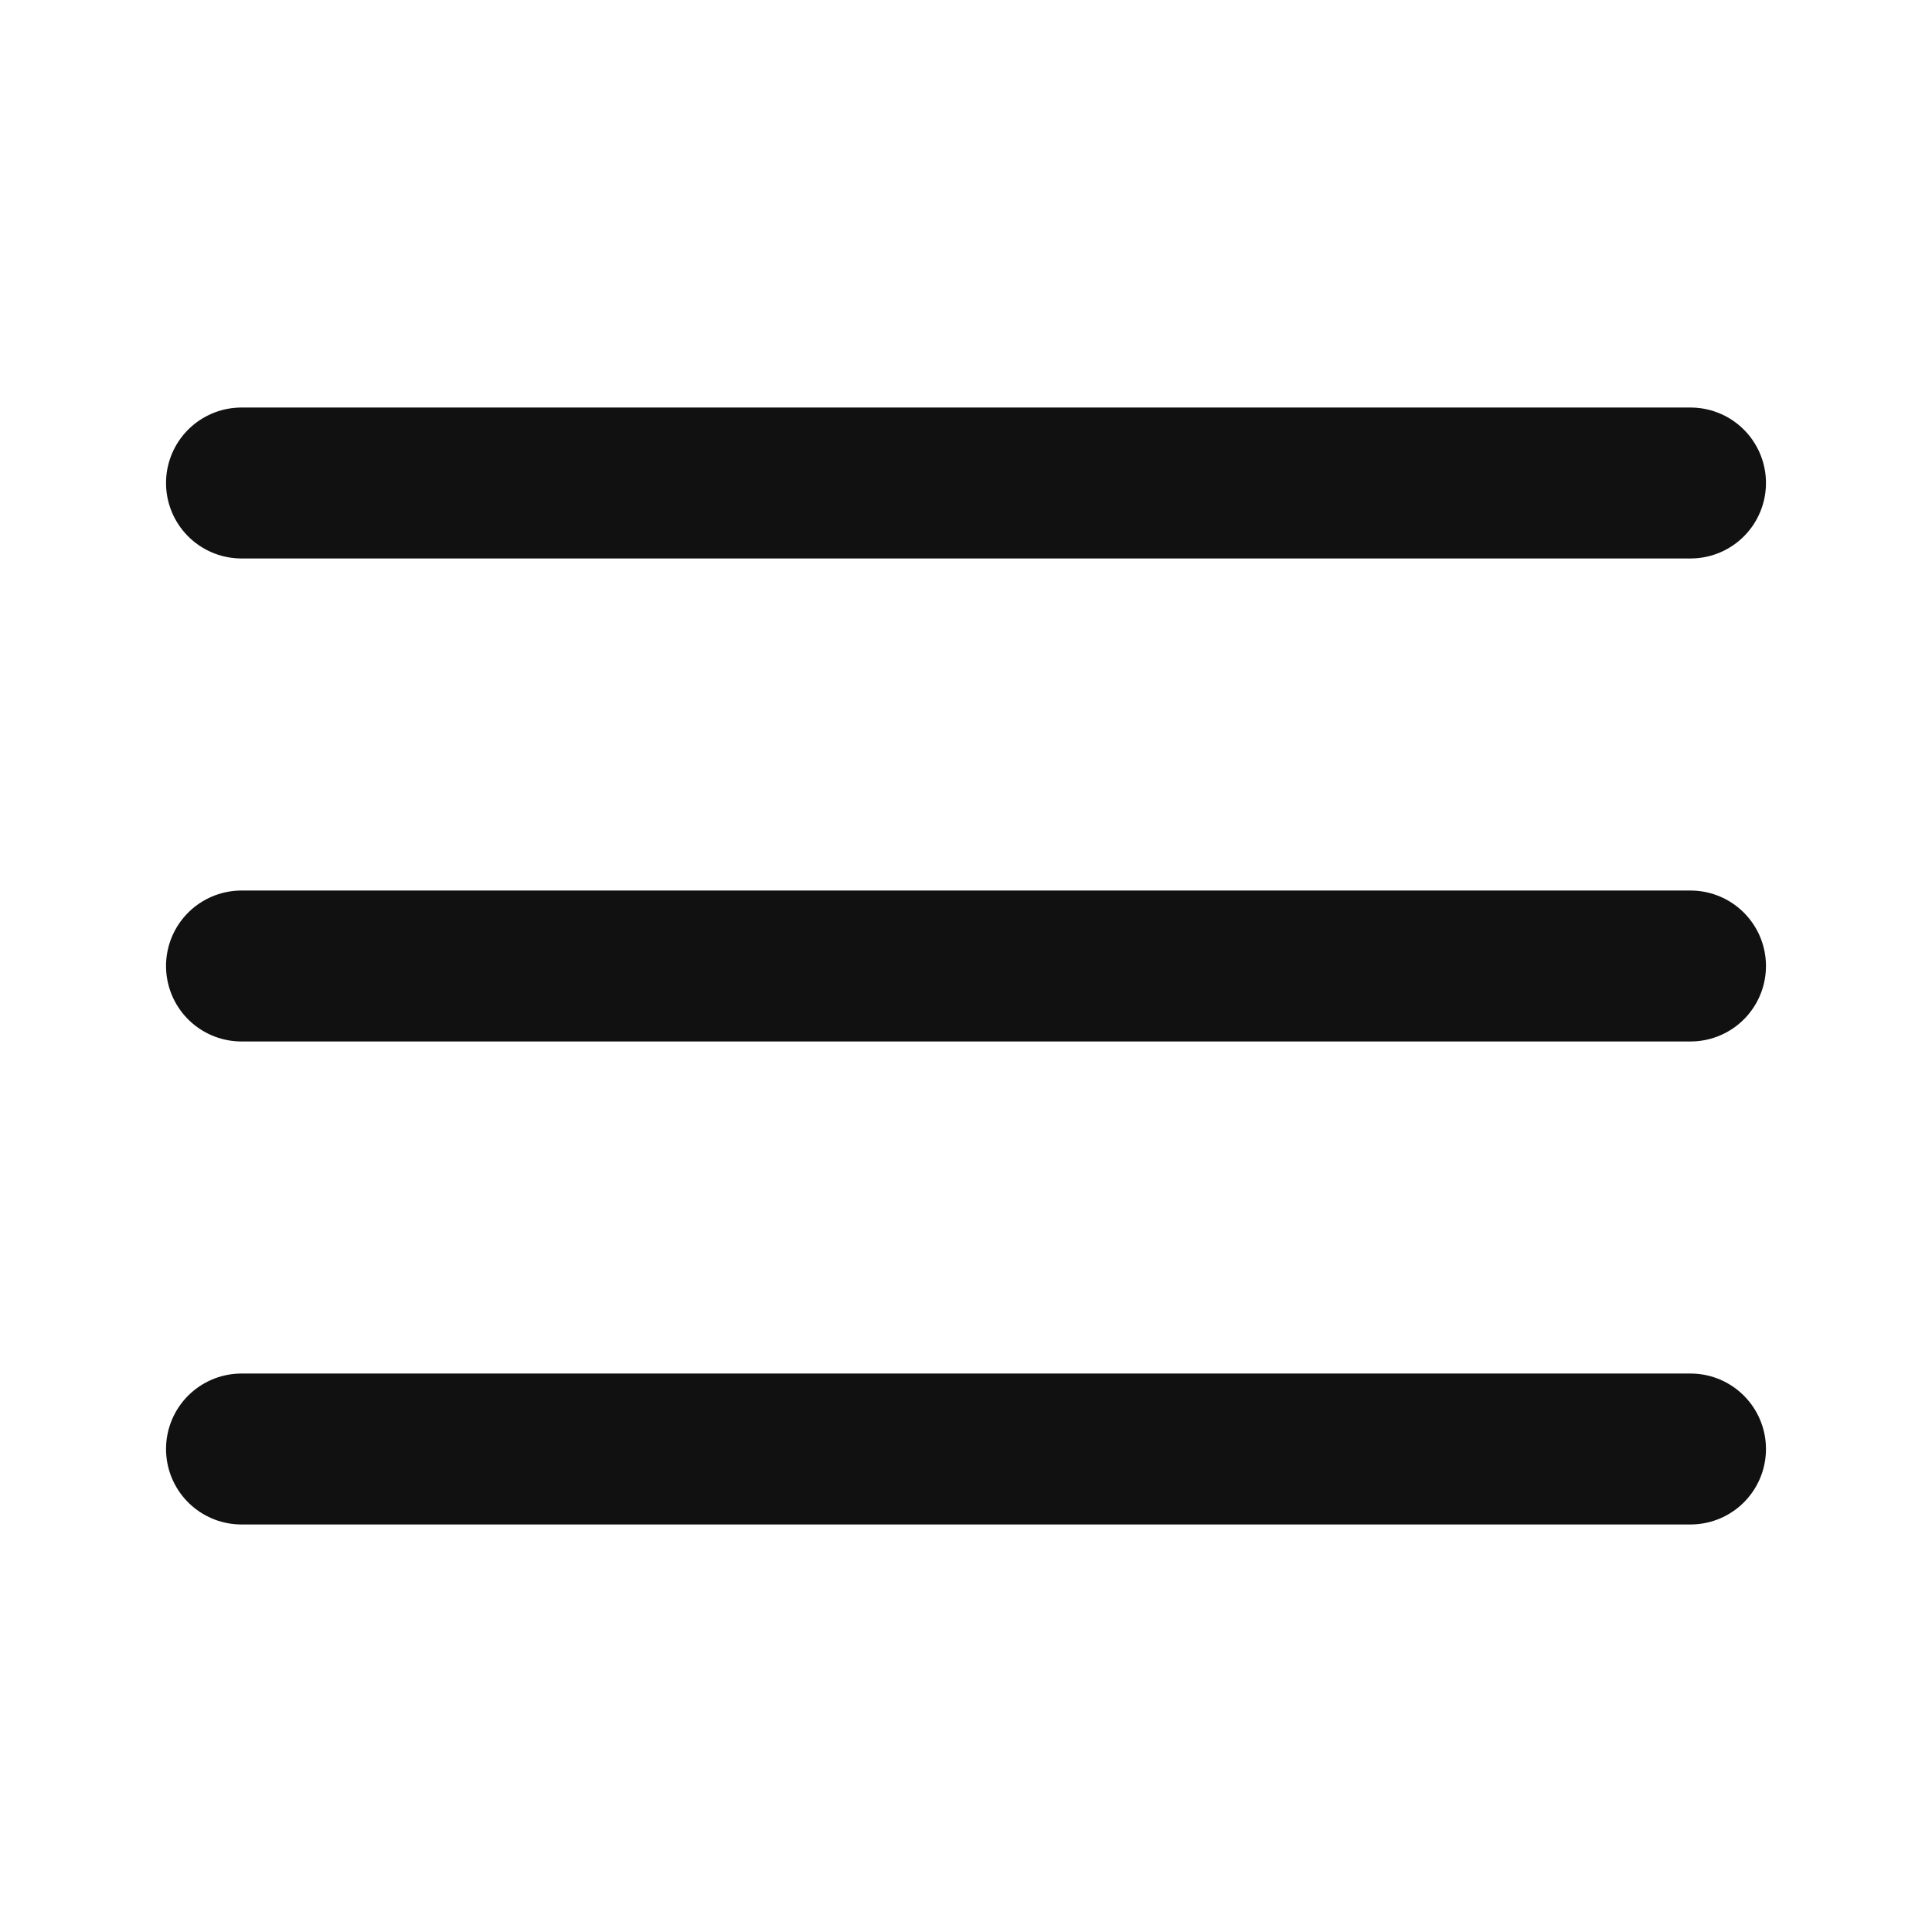
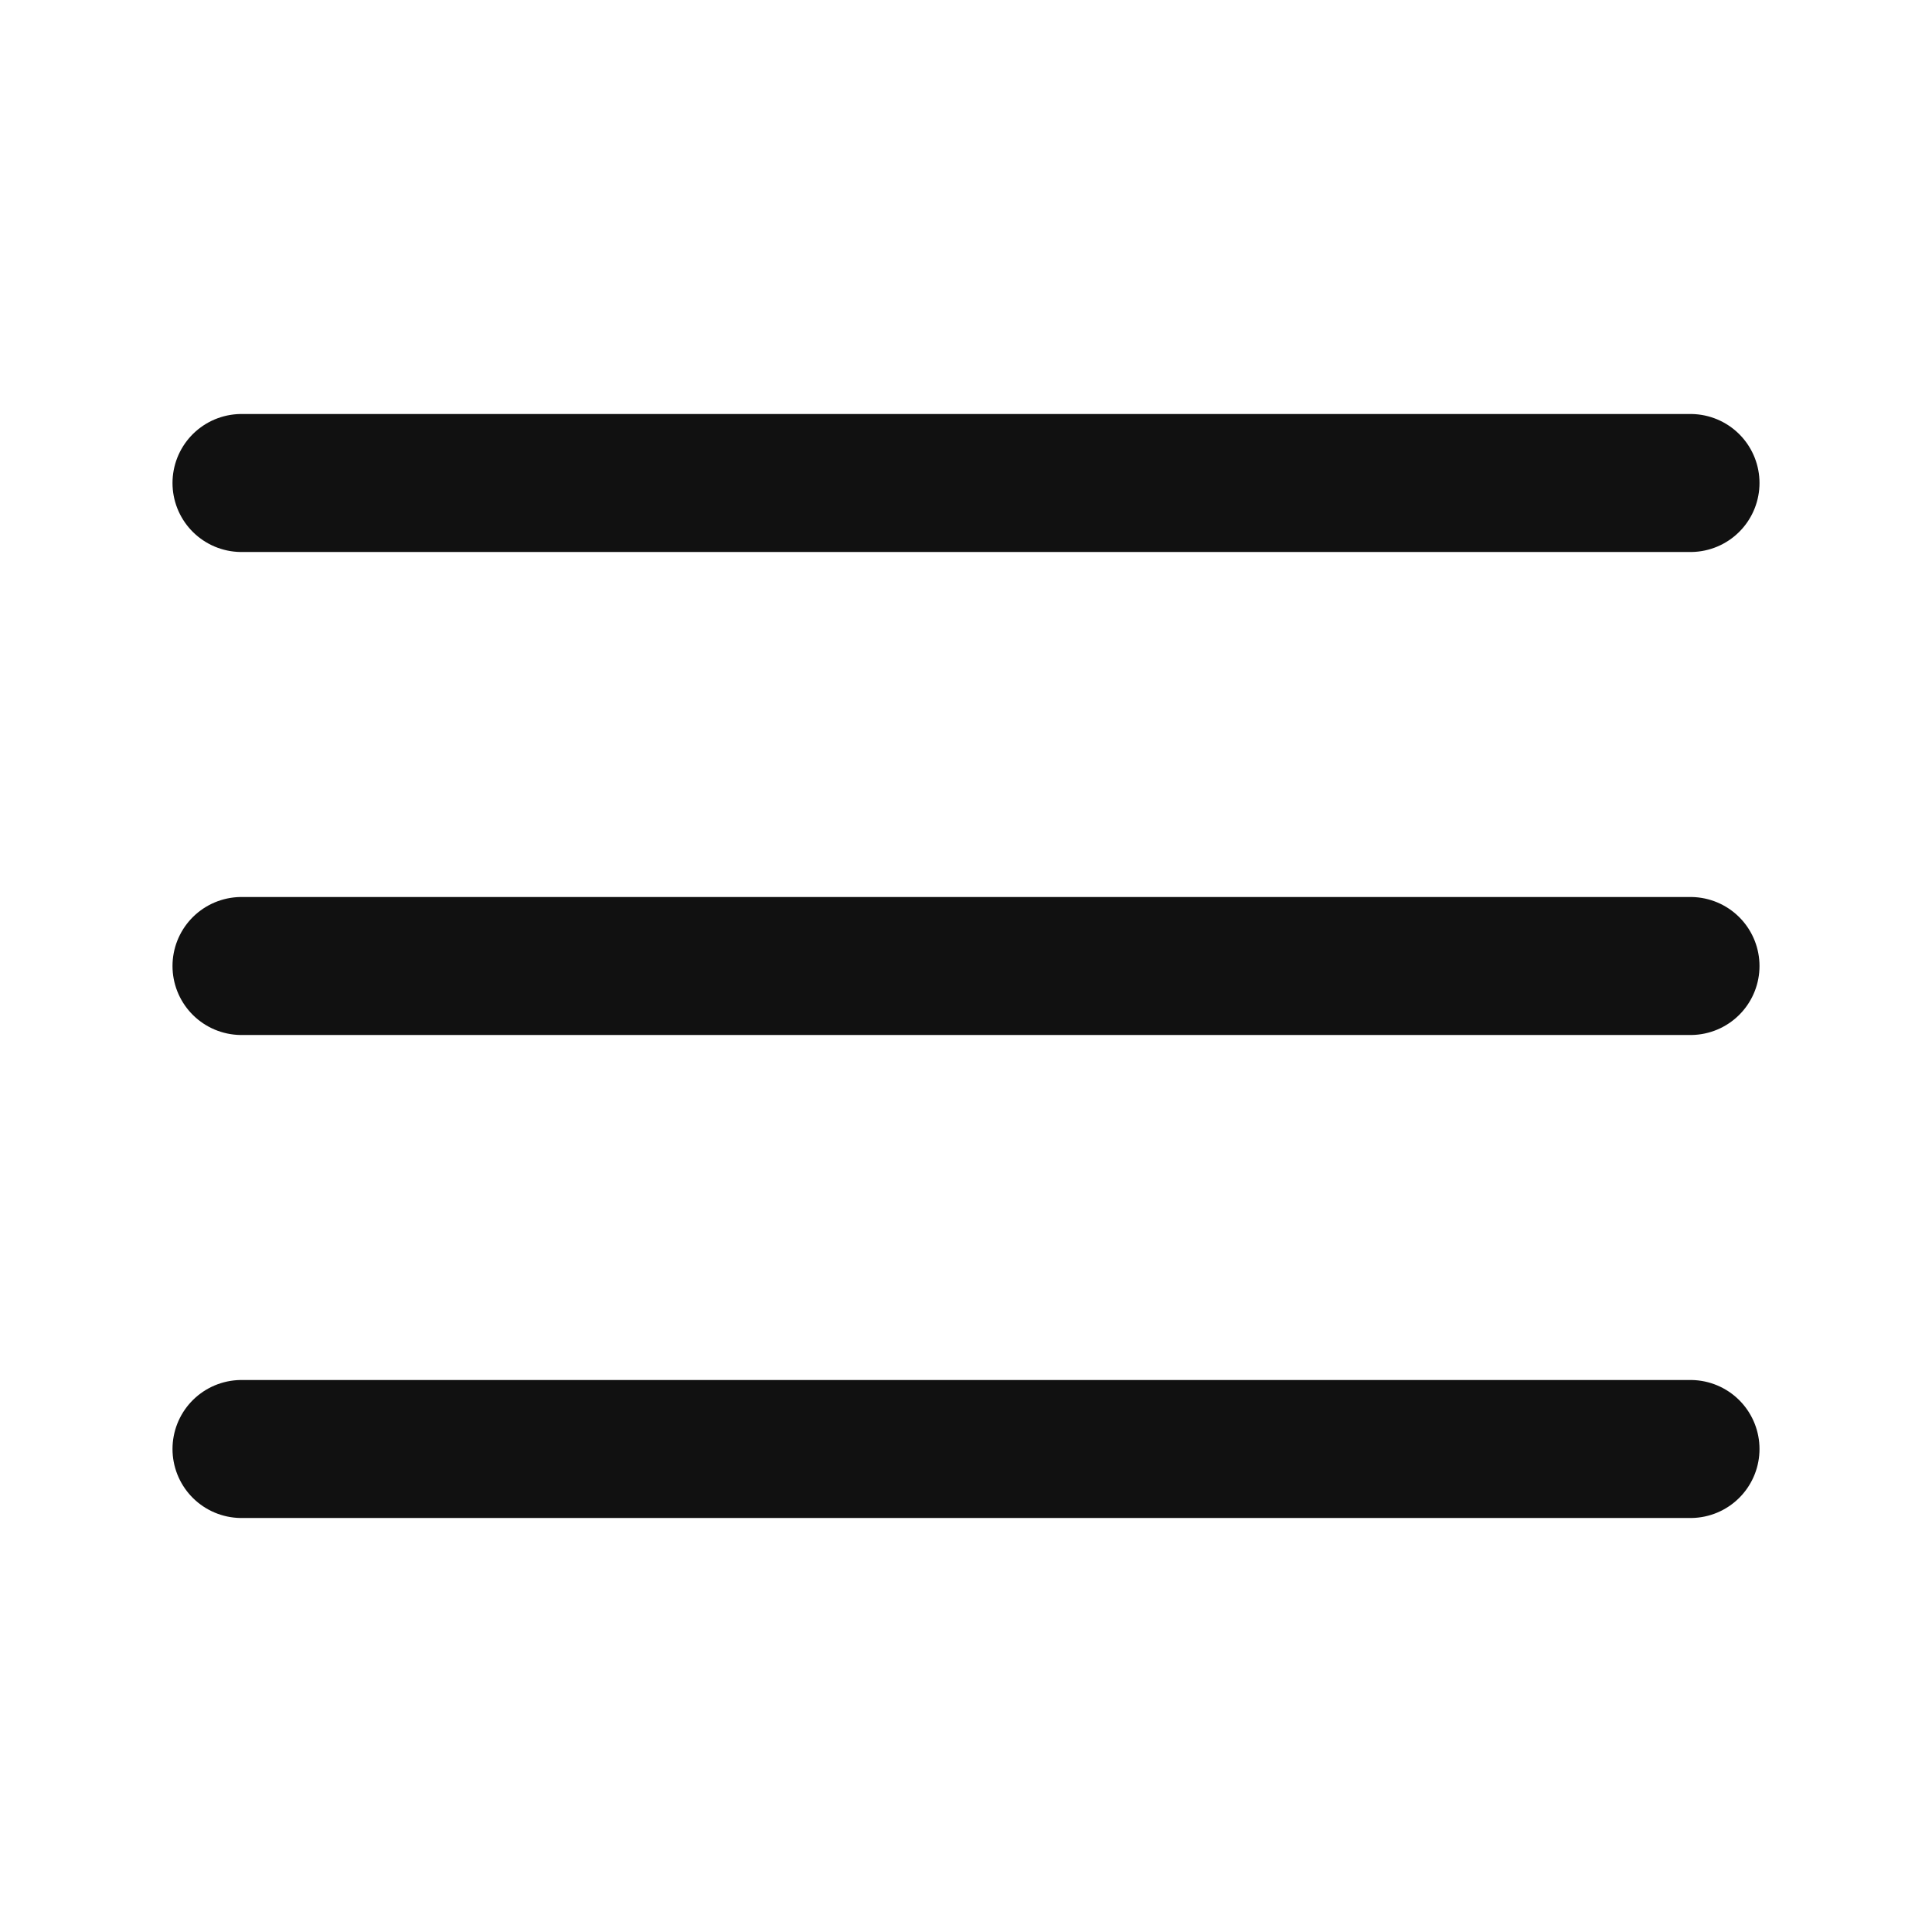
- <svg xmlns="http://www.w3.org/2000/svg" width="32" height="32" fill="none">
-   <path stroke="#111" stroke-linecap="round" stroke-linejoin="round" stroke-width="2.5" d="M4 16h24M4 8h24M4 24h24" />
+ <svg xmlns="http://www.w3.org/2000/svg" width="28" height="28" viewBox="0 0 28 28" fill="none">
+   <path d="M3.5 14H24.5M3.5 7H24.5M3.5 21H24.5" stroke="#111111" stroke-width="2" stroke-linecap="round" stroke-linejoin="round" />
</svg>
